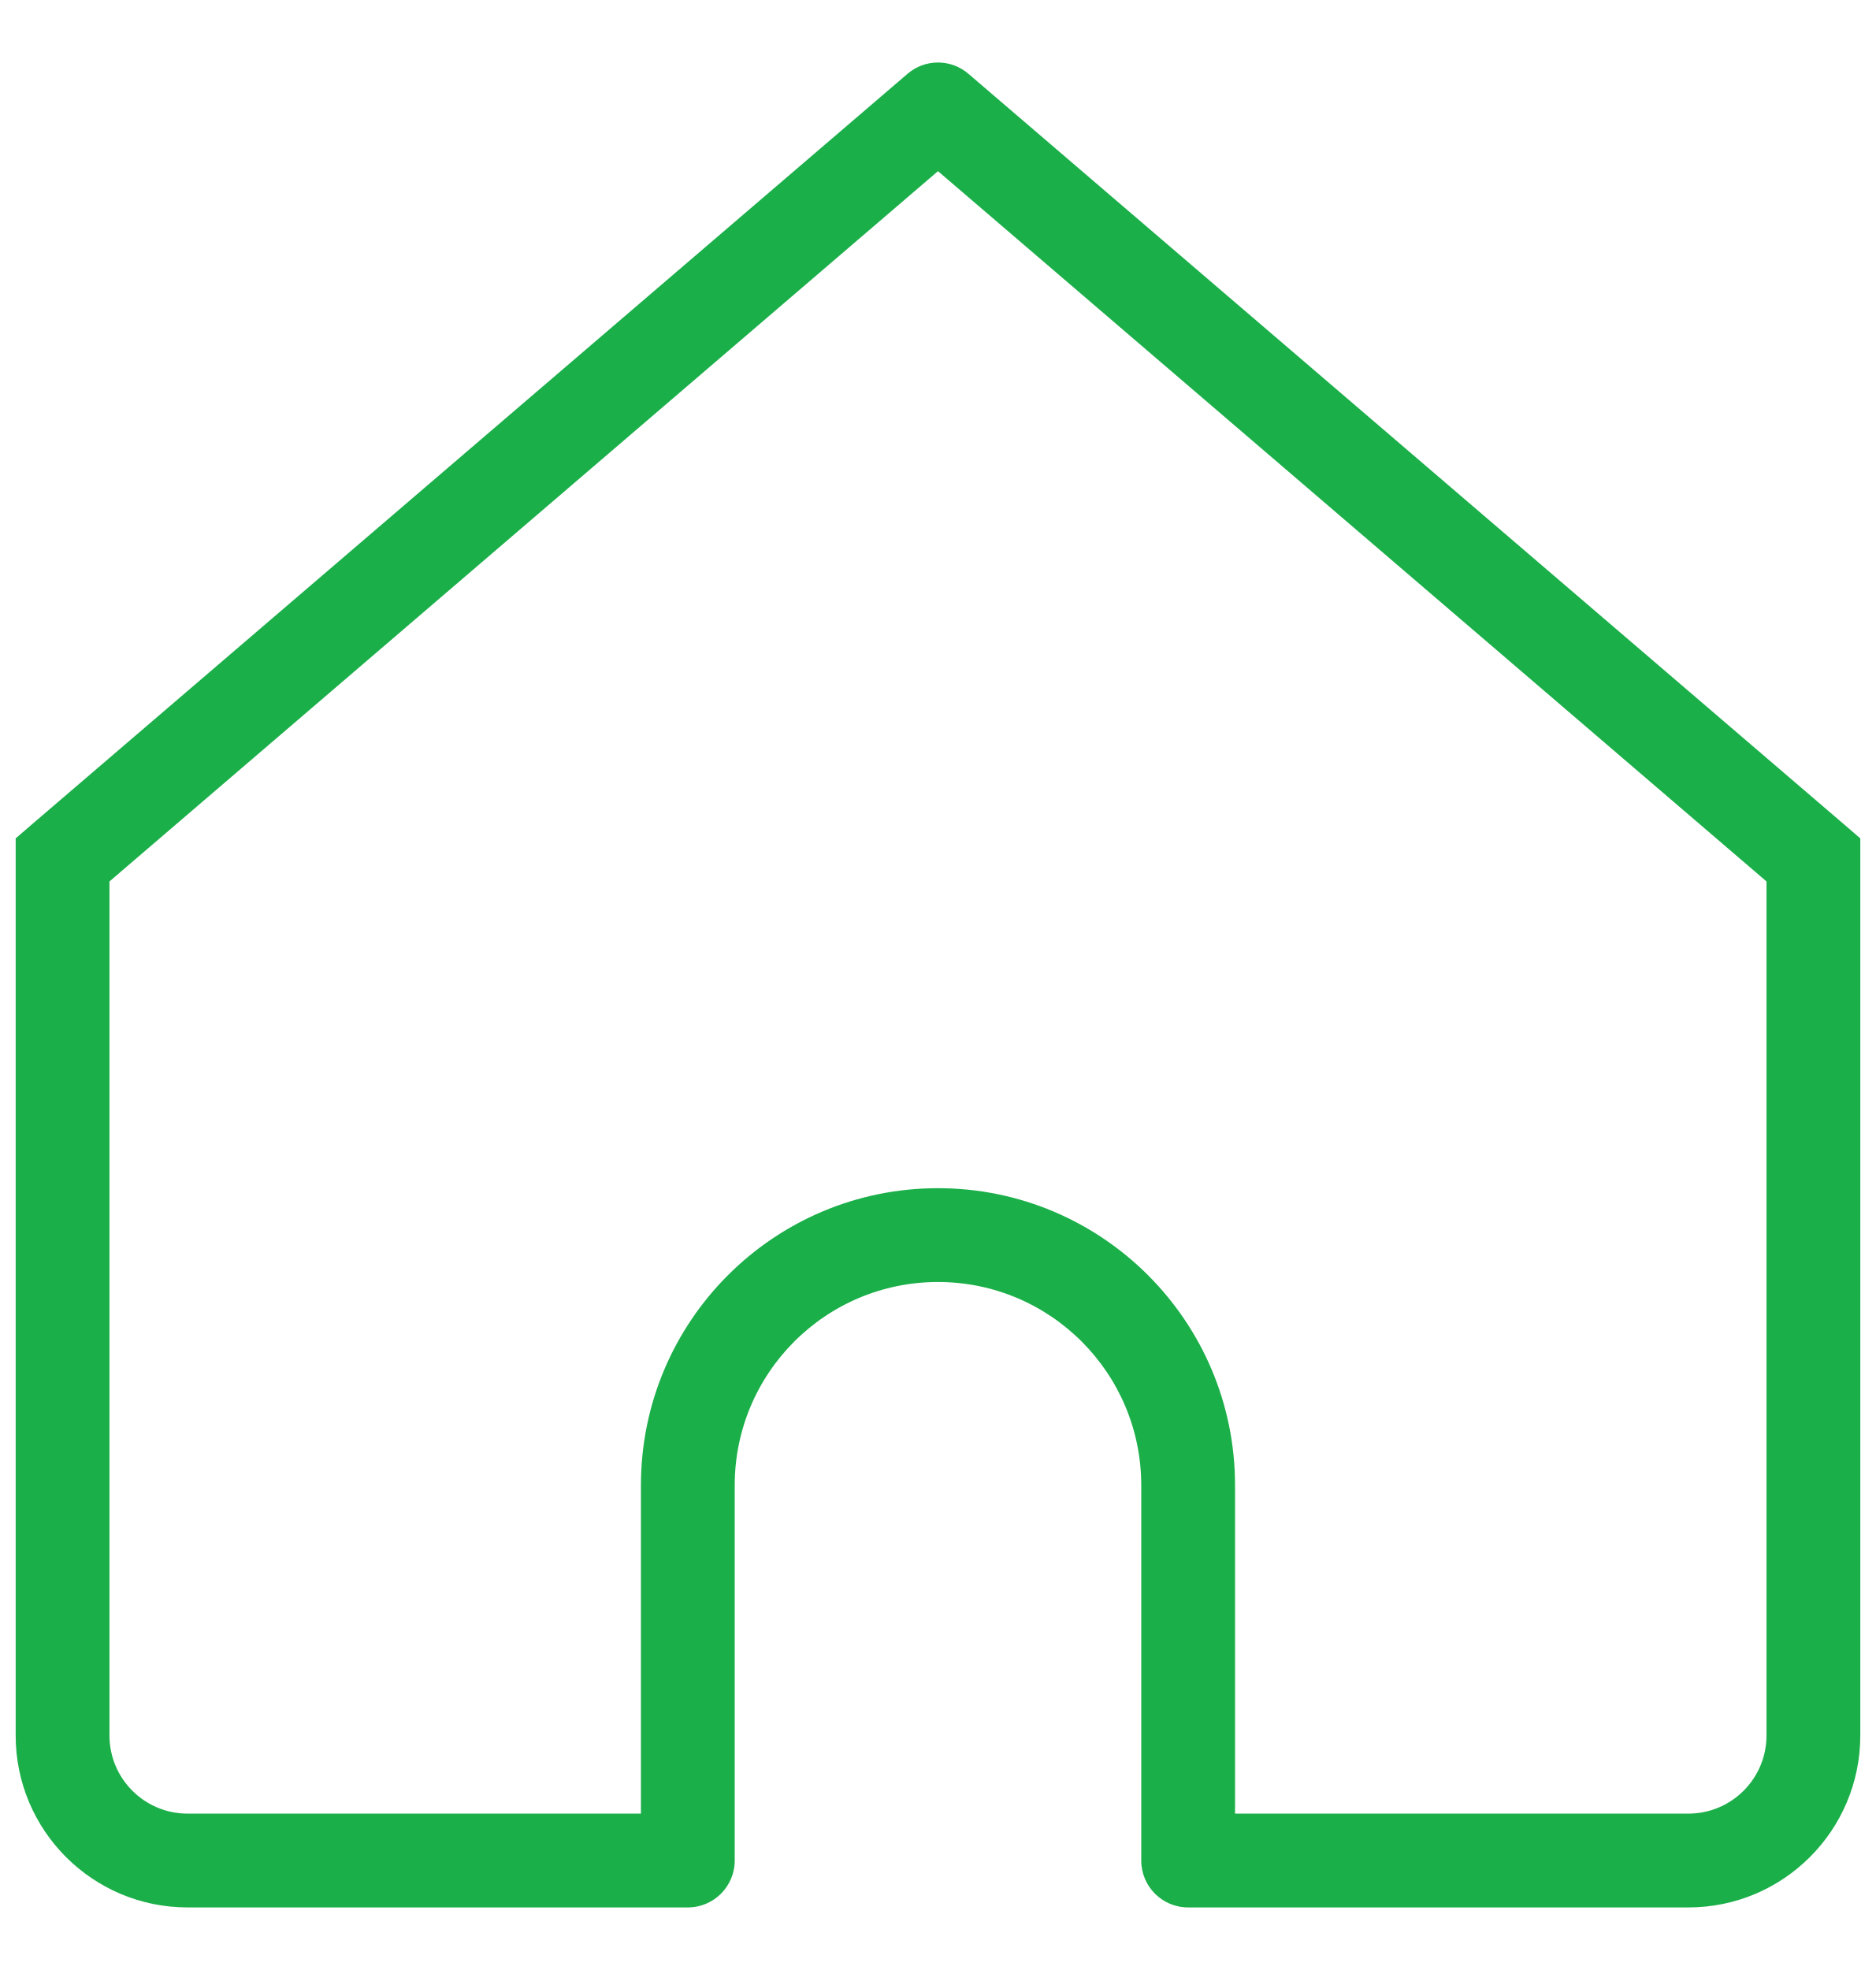
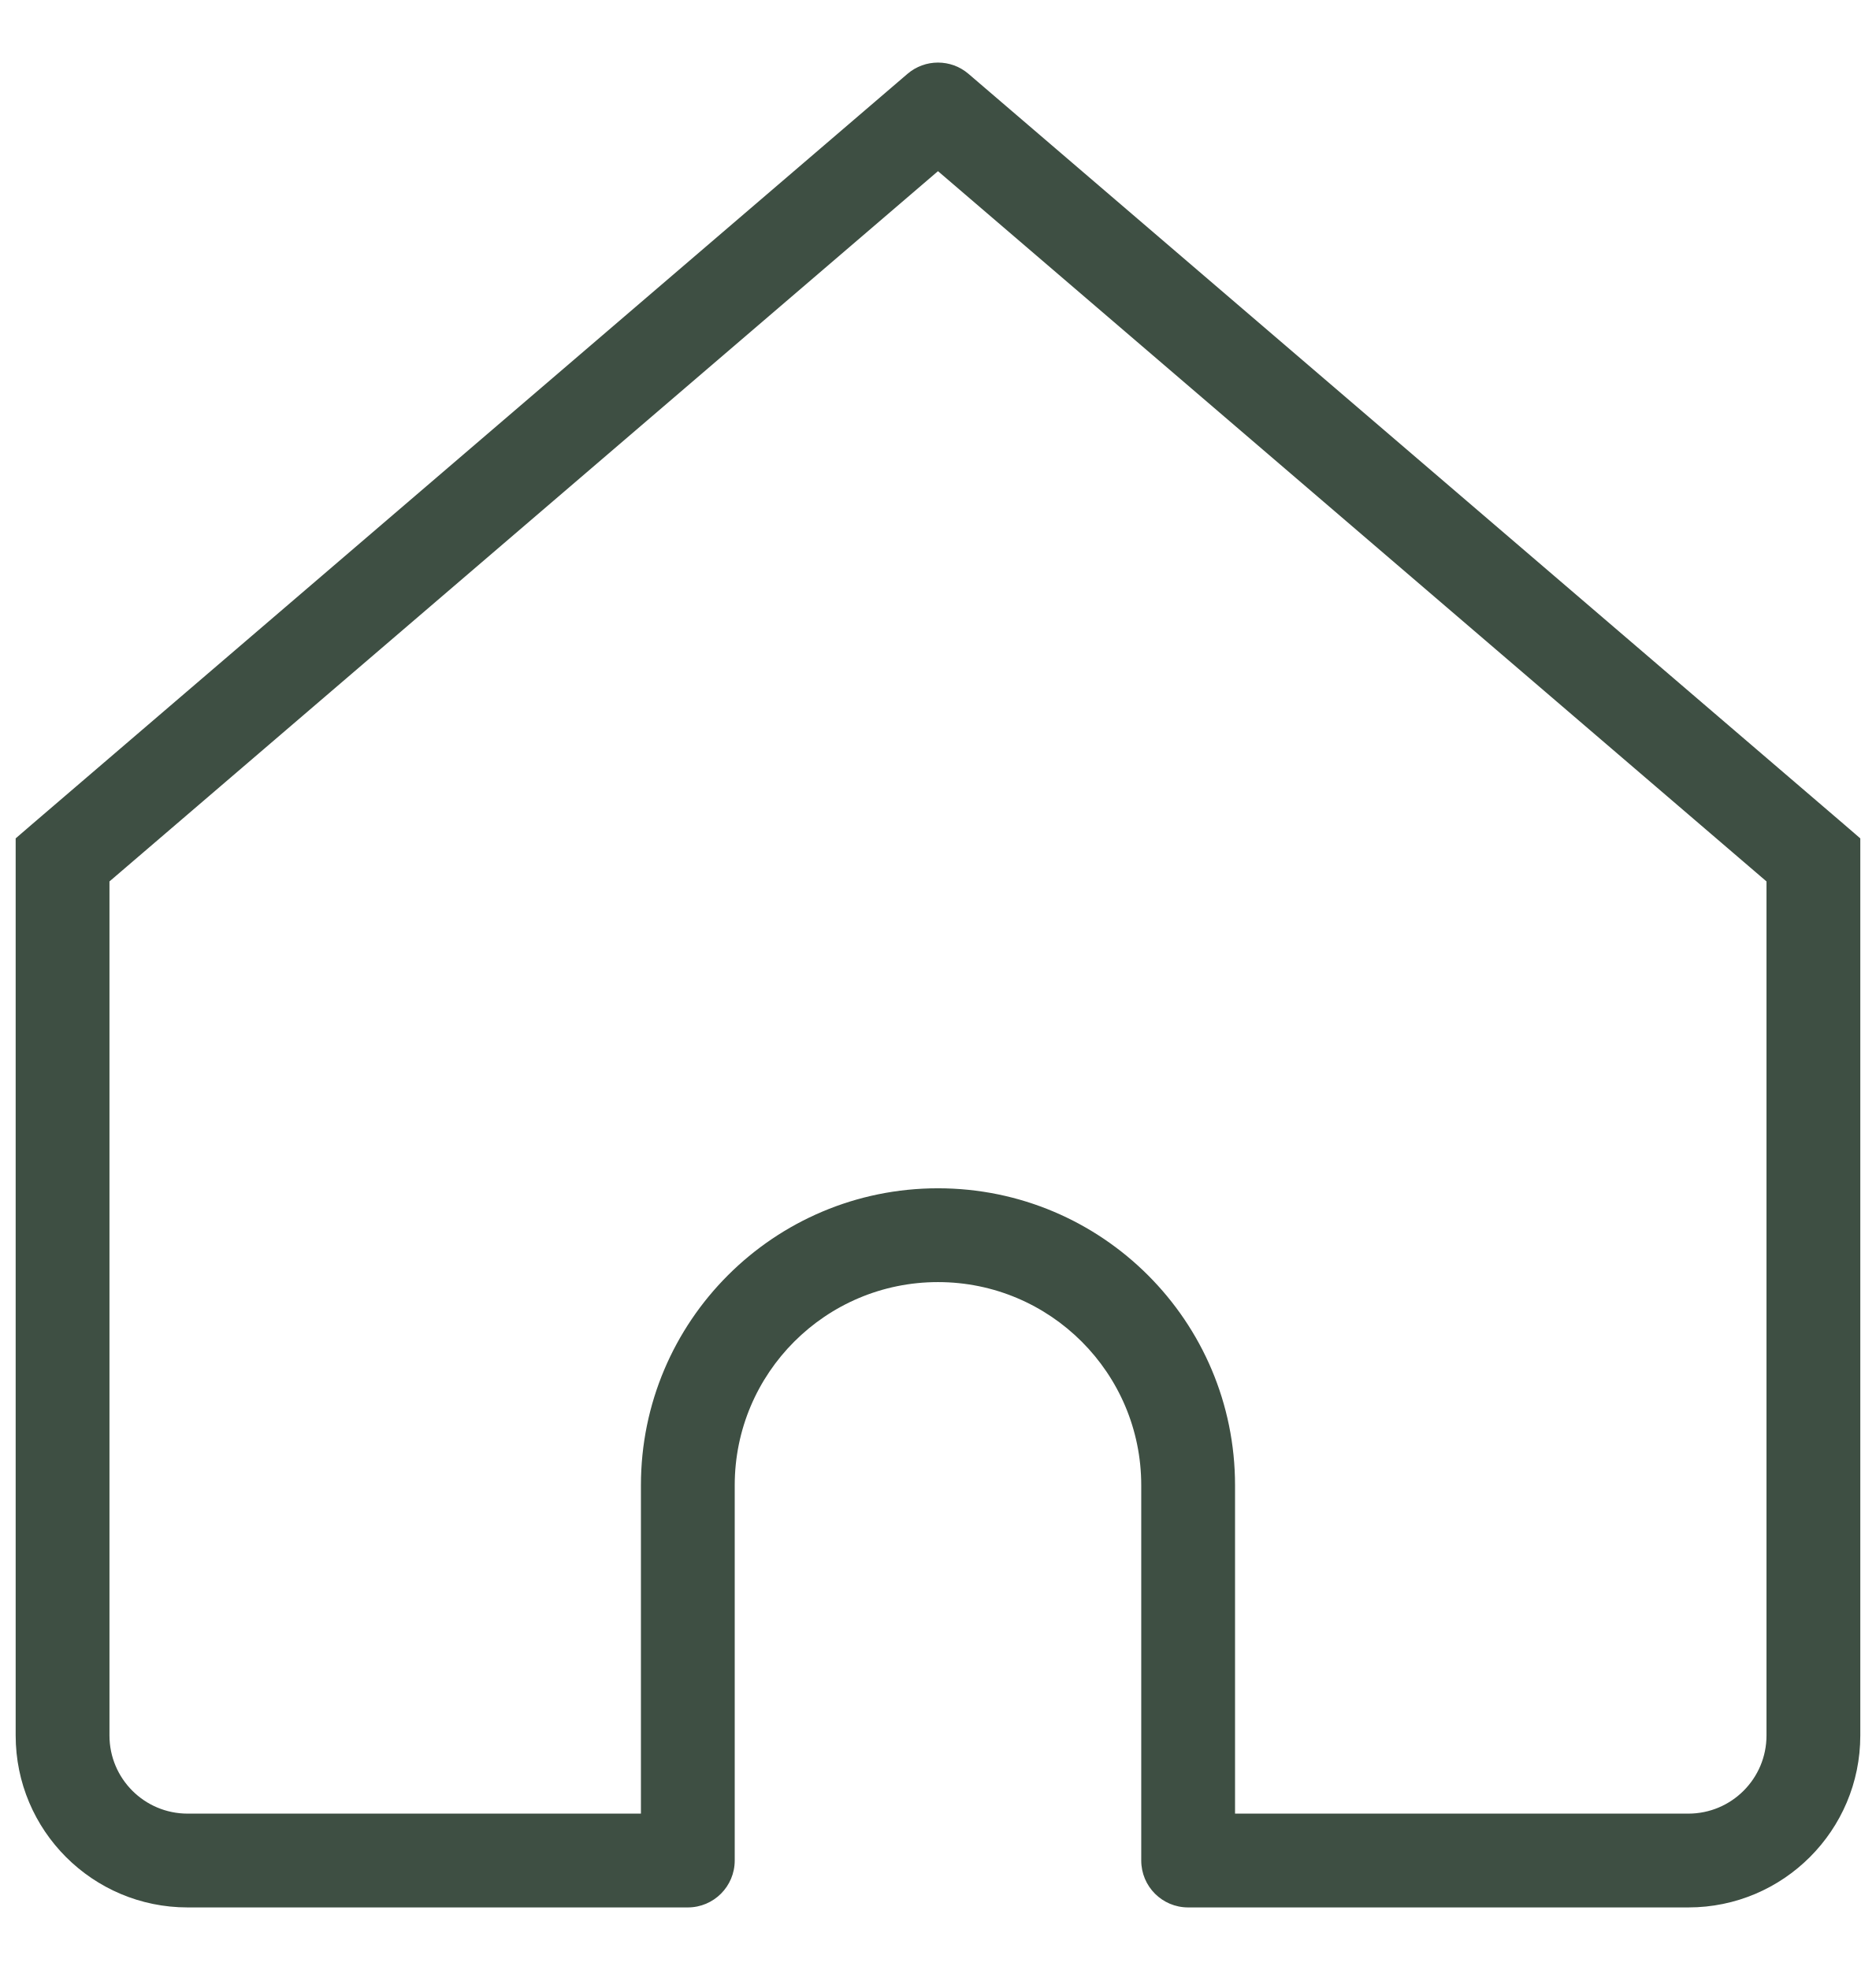
<svg xmlns="http://www.w3.org/2000/svg" width="20" height="21" viewBox="0 0 20 21" fill="none">
-   <path d="M10 1.167L10.325 0.787C10.138 0.626 9.862 0.626 9.675 0.787L10 1.167ZM0.667 9.166L0.341 8.787L0.167 8.937V9.166H0.667ZM7.333 19.833V20.333C7.609 20.333 7.833 20.109 7.833 19.833H7.333ZM12.667 19.833H12.167C12.167 20.109 12.39 20.333 12.667 20.333V19.833ZM19.333 9.166H19.833V8.937L19.659 8.787L19.333 9.166ZM2 20.333H7.333V19.333H2V20.333ZM19.659 8.787L10.325 0.787L9.675 1.546L19.008 9.546L19.659 8.787ZM9.675 0.787L0.341 8.787L0.992 9.546L10.325 1.546L9.675 0.787ZM7.833 19.833V15.833H6.833V19.833H7.833ZM12.167 15.833V19.833H13.167V15.833H12.167ZM12.667 20.333H18V19.333H12.667V20.333ZM19.833 18.5V9.166H18.833V18.5H19.833ZM0.167 9.166V18.5H1.167V9.166H0.167ZM10 13.666C11.197 13.666 12.167 14.637 12.167 15.833H13.167C13.167 14.084 11.749 12.666 10 12.666V13.666ZM10 12.666C8.251 12.666 6.833 14.084 6.833 15.833H7.833C7.833 14.637 8.803 13.666 10 13.666V12.666ZM18 20.333C19.012 20.333 19.833 19.512 19.833 18.5H18.833C18.833 18.96 18.46 19.333 18 19.333V20.333ZM2 19.333C1.54 19.333 1.167 18.96 1.167 18.5H0.167C0.167 19.512 0.987 20.333 2 20.333V19.333Z" fill="#1BAF49" />
+   <path d="M10 1.167L10.325 0.787C10.138 0.627 9.862 0.627 9.675 0.787L10 1.167ZM0.667 9.167L0.341 8.787L0.167 8.937V9.167H0.667ZM7.333 19.833V20.333C7.609 20.333 7.833 20.109 7.833 19.833H7.333ZM12.667 19.833H12.167C12.167 20.109 12.39 20.333 12.667 20.333V19.833ZM19.333 9.167H19.833V8.937L19.659 8.787L19.333 9.167ZM2 20.333H7.333V19.333H2V20.333ZM19.659 8.787L10.325 0.787L9.675 1.546L19.008 9.546L19.659 8.787ZM9.675 0.787L0.341 8.787L0.992 9.546L10.325 1.546L9.675 0.787ZM7.833 19.833V15.833H6.833V19.833H7.833ZM12.167 15.833V19.833H13.167V15.833H12.167ZM12.667 20.333H18V19.333H12.667V20.333ZM19.833 18.5V9.167H18.833V18.5H19.833ZM0.167 9.167V18.5H1.167V9.167H0.167ZM10 13.667C11.197 13.667 12.167 14.637 12.167 15.833H13.167C13.167 14.084 11.749 12.667 10 12.667V13.667ZM10 12.667C8.251 12.667 6.833 14.084 6.833 15.833H7.833C7.833 14.637 8.803 13.667 10 13.667V12.667ZM18 20.333C19.012 20.333 19.833 19.512 19.833 18.5H18.833C18.833 18.96 18.46 19.333 18 19.333V20.333ZM2 19.333C1.54 19.333 1.167 18.96 1.167 18.5H0.167C0.167 19.512 0.987 20.333 2 20.333V19.333Z" fill="#3E4F43" />
</svg>
